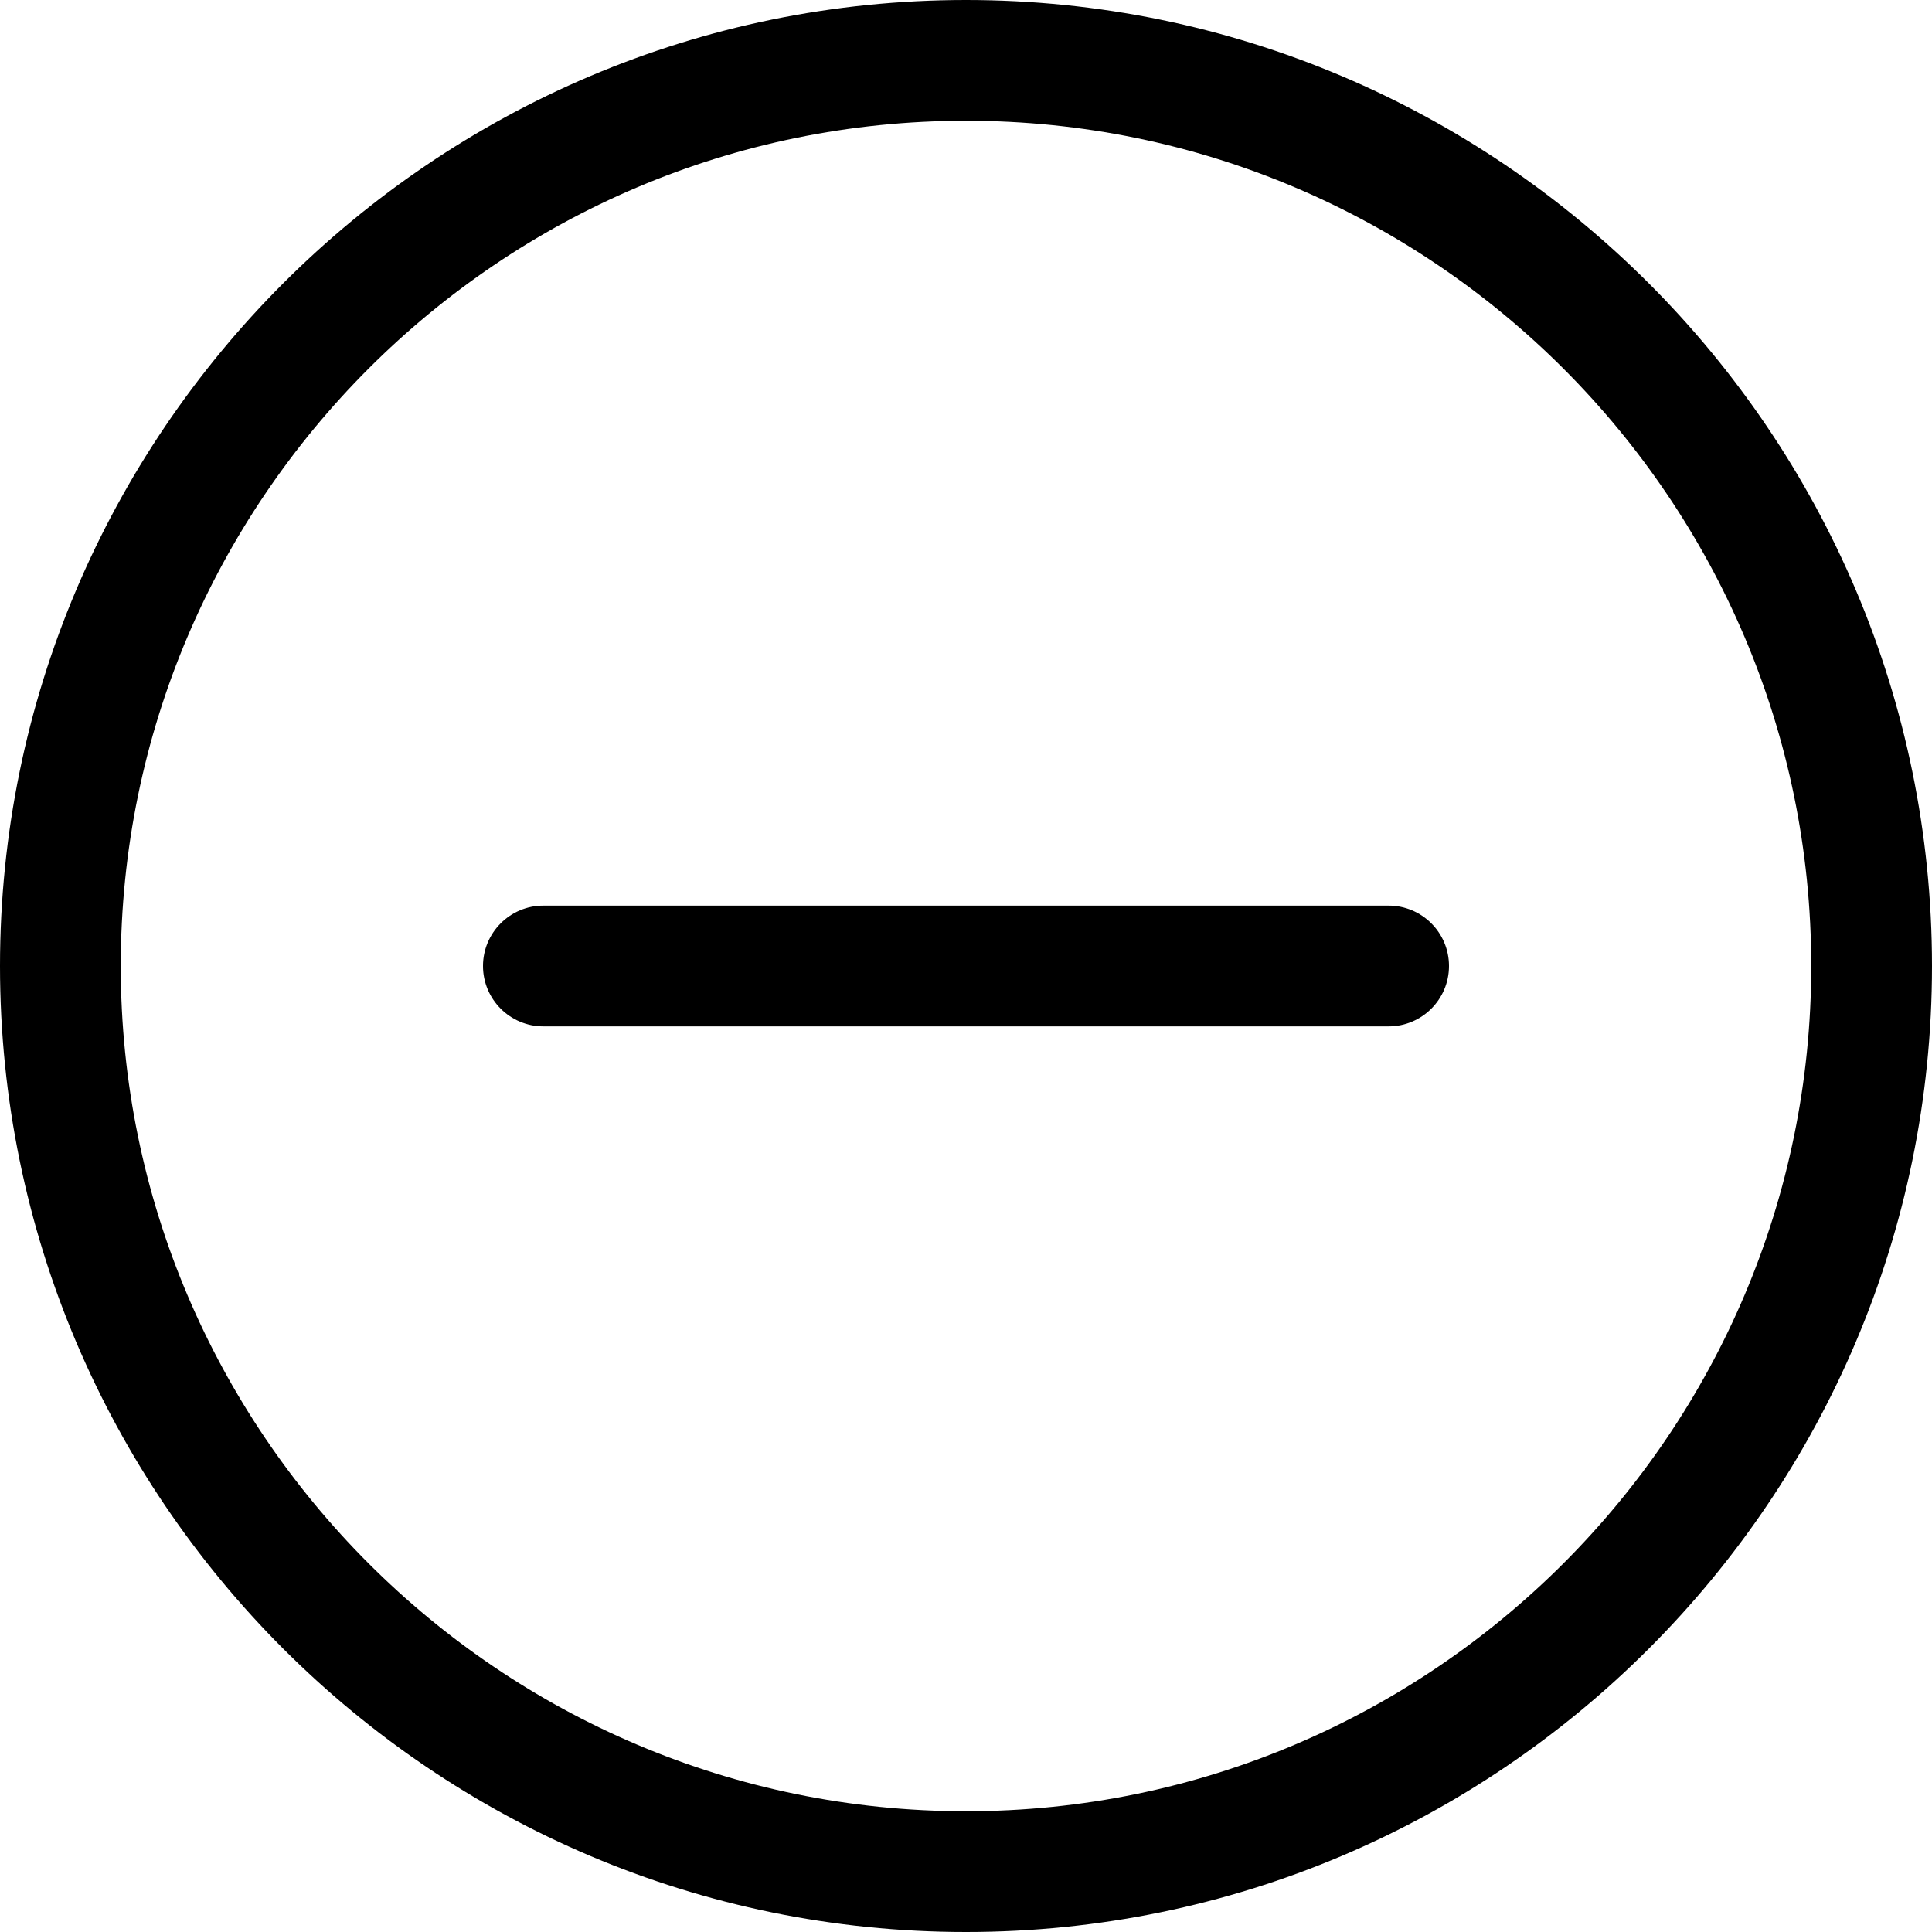
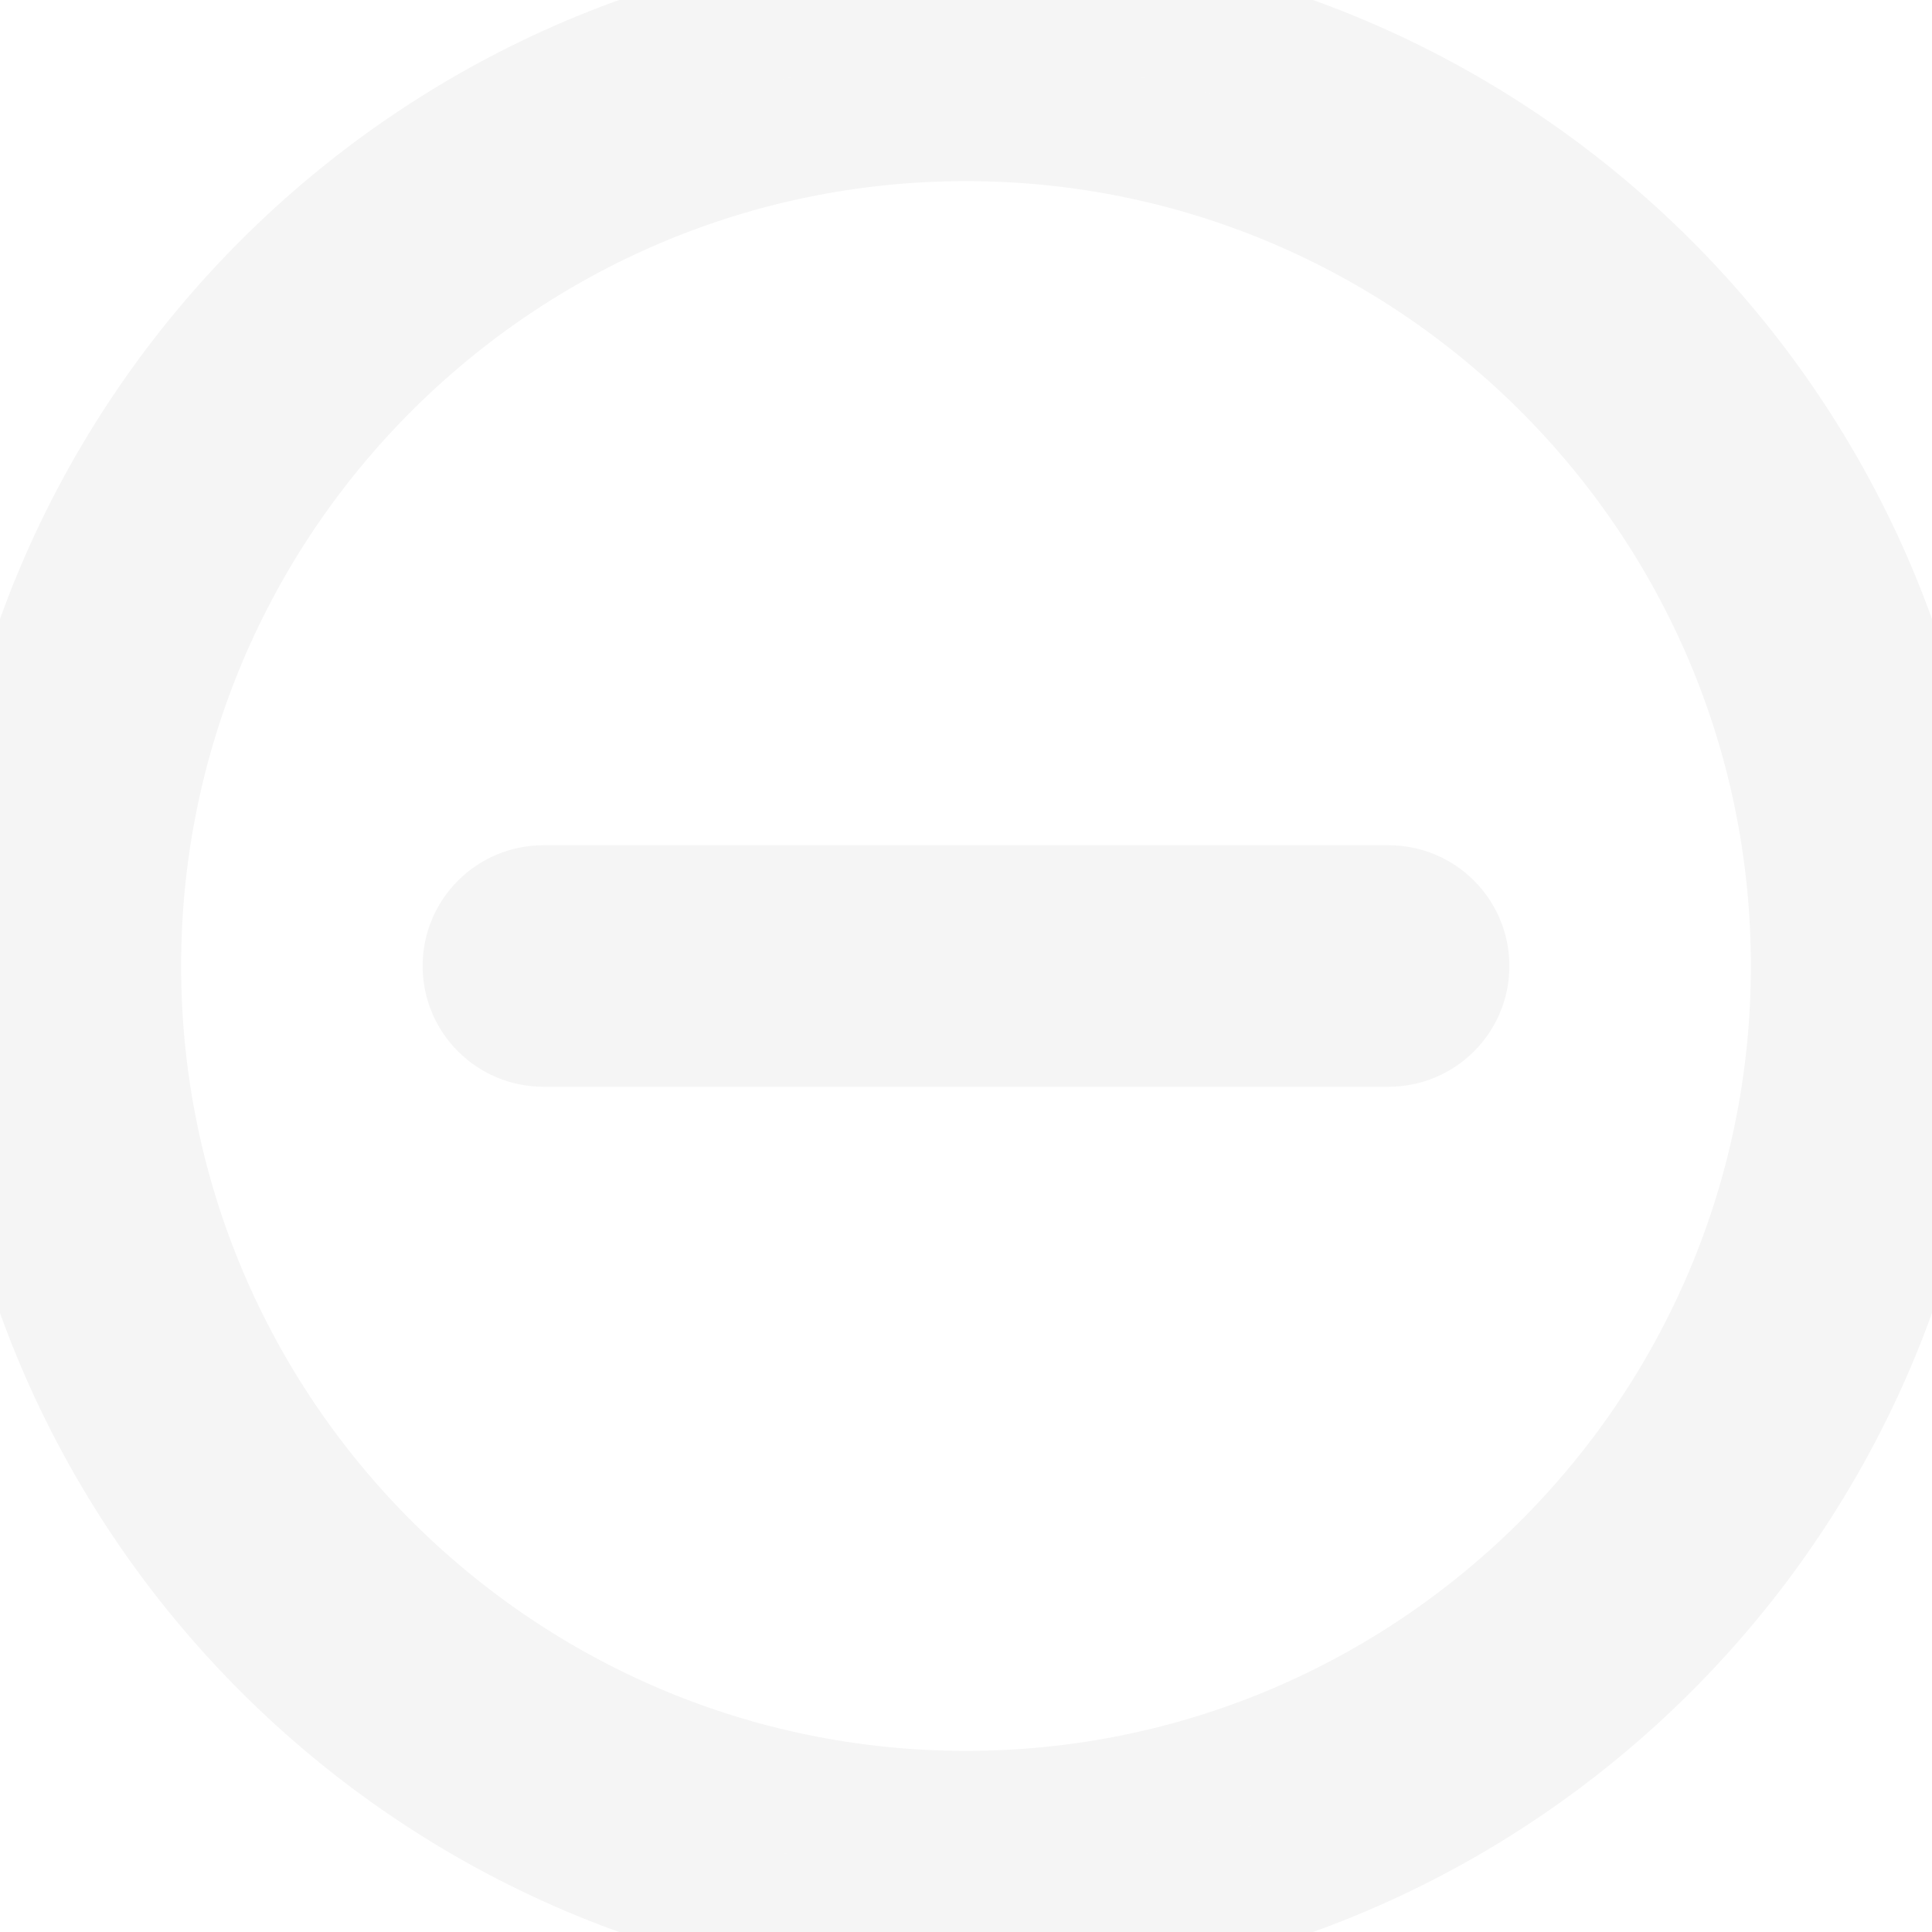
<svg xmlns="http://www.w3.org/2000/svg" height="512pt" viewBox="0 0 512 512" width="512pt">
-   <path d="m256 512c-141.164 0-256-114.836-256-256s114.836-256 256-256 256 114.836 256 256-114.836 256-256 256zm0-480c-123.52 0-224 100.48-224 224s100.48 224 224 224 224-100.48 224-224-100.48-224-224-224zm0 0" />
-   <path d="m368 272h-224c-8.832 0-16-7.168-16-16s7.168-16 16-16h224c8.832 0 16 7.168 16 16s-7.168 16-16 16zm0 0" />
+   <path stroke="whitesmoke" stroke-width="32px" fill="none" d="m256 512c-141.164 0-256-114.836-256-256s114.836-256 256-256 256 114.836 256 256-114.836 256-256 256zm0-480c-123.52 0-224 100.48-224 224s100.48 224 224 224 224-100.48 224-224-100.48-224-224-224zm0 0" />
+   <path stroke="whitesmoke" stroke-width="32px" fill="none" d="m368 272h-224c-8.832 0-16-7.168-16-16s7.168-16 16-16h224c8.832 0 16 7.168 16 16s-7.168 16-16 16zm0 0" />
</svg>
